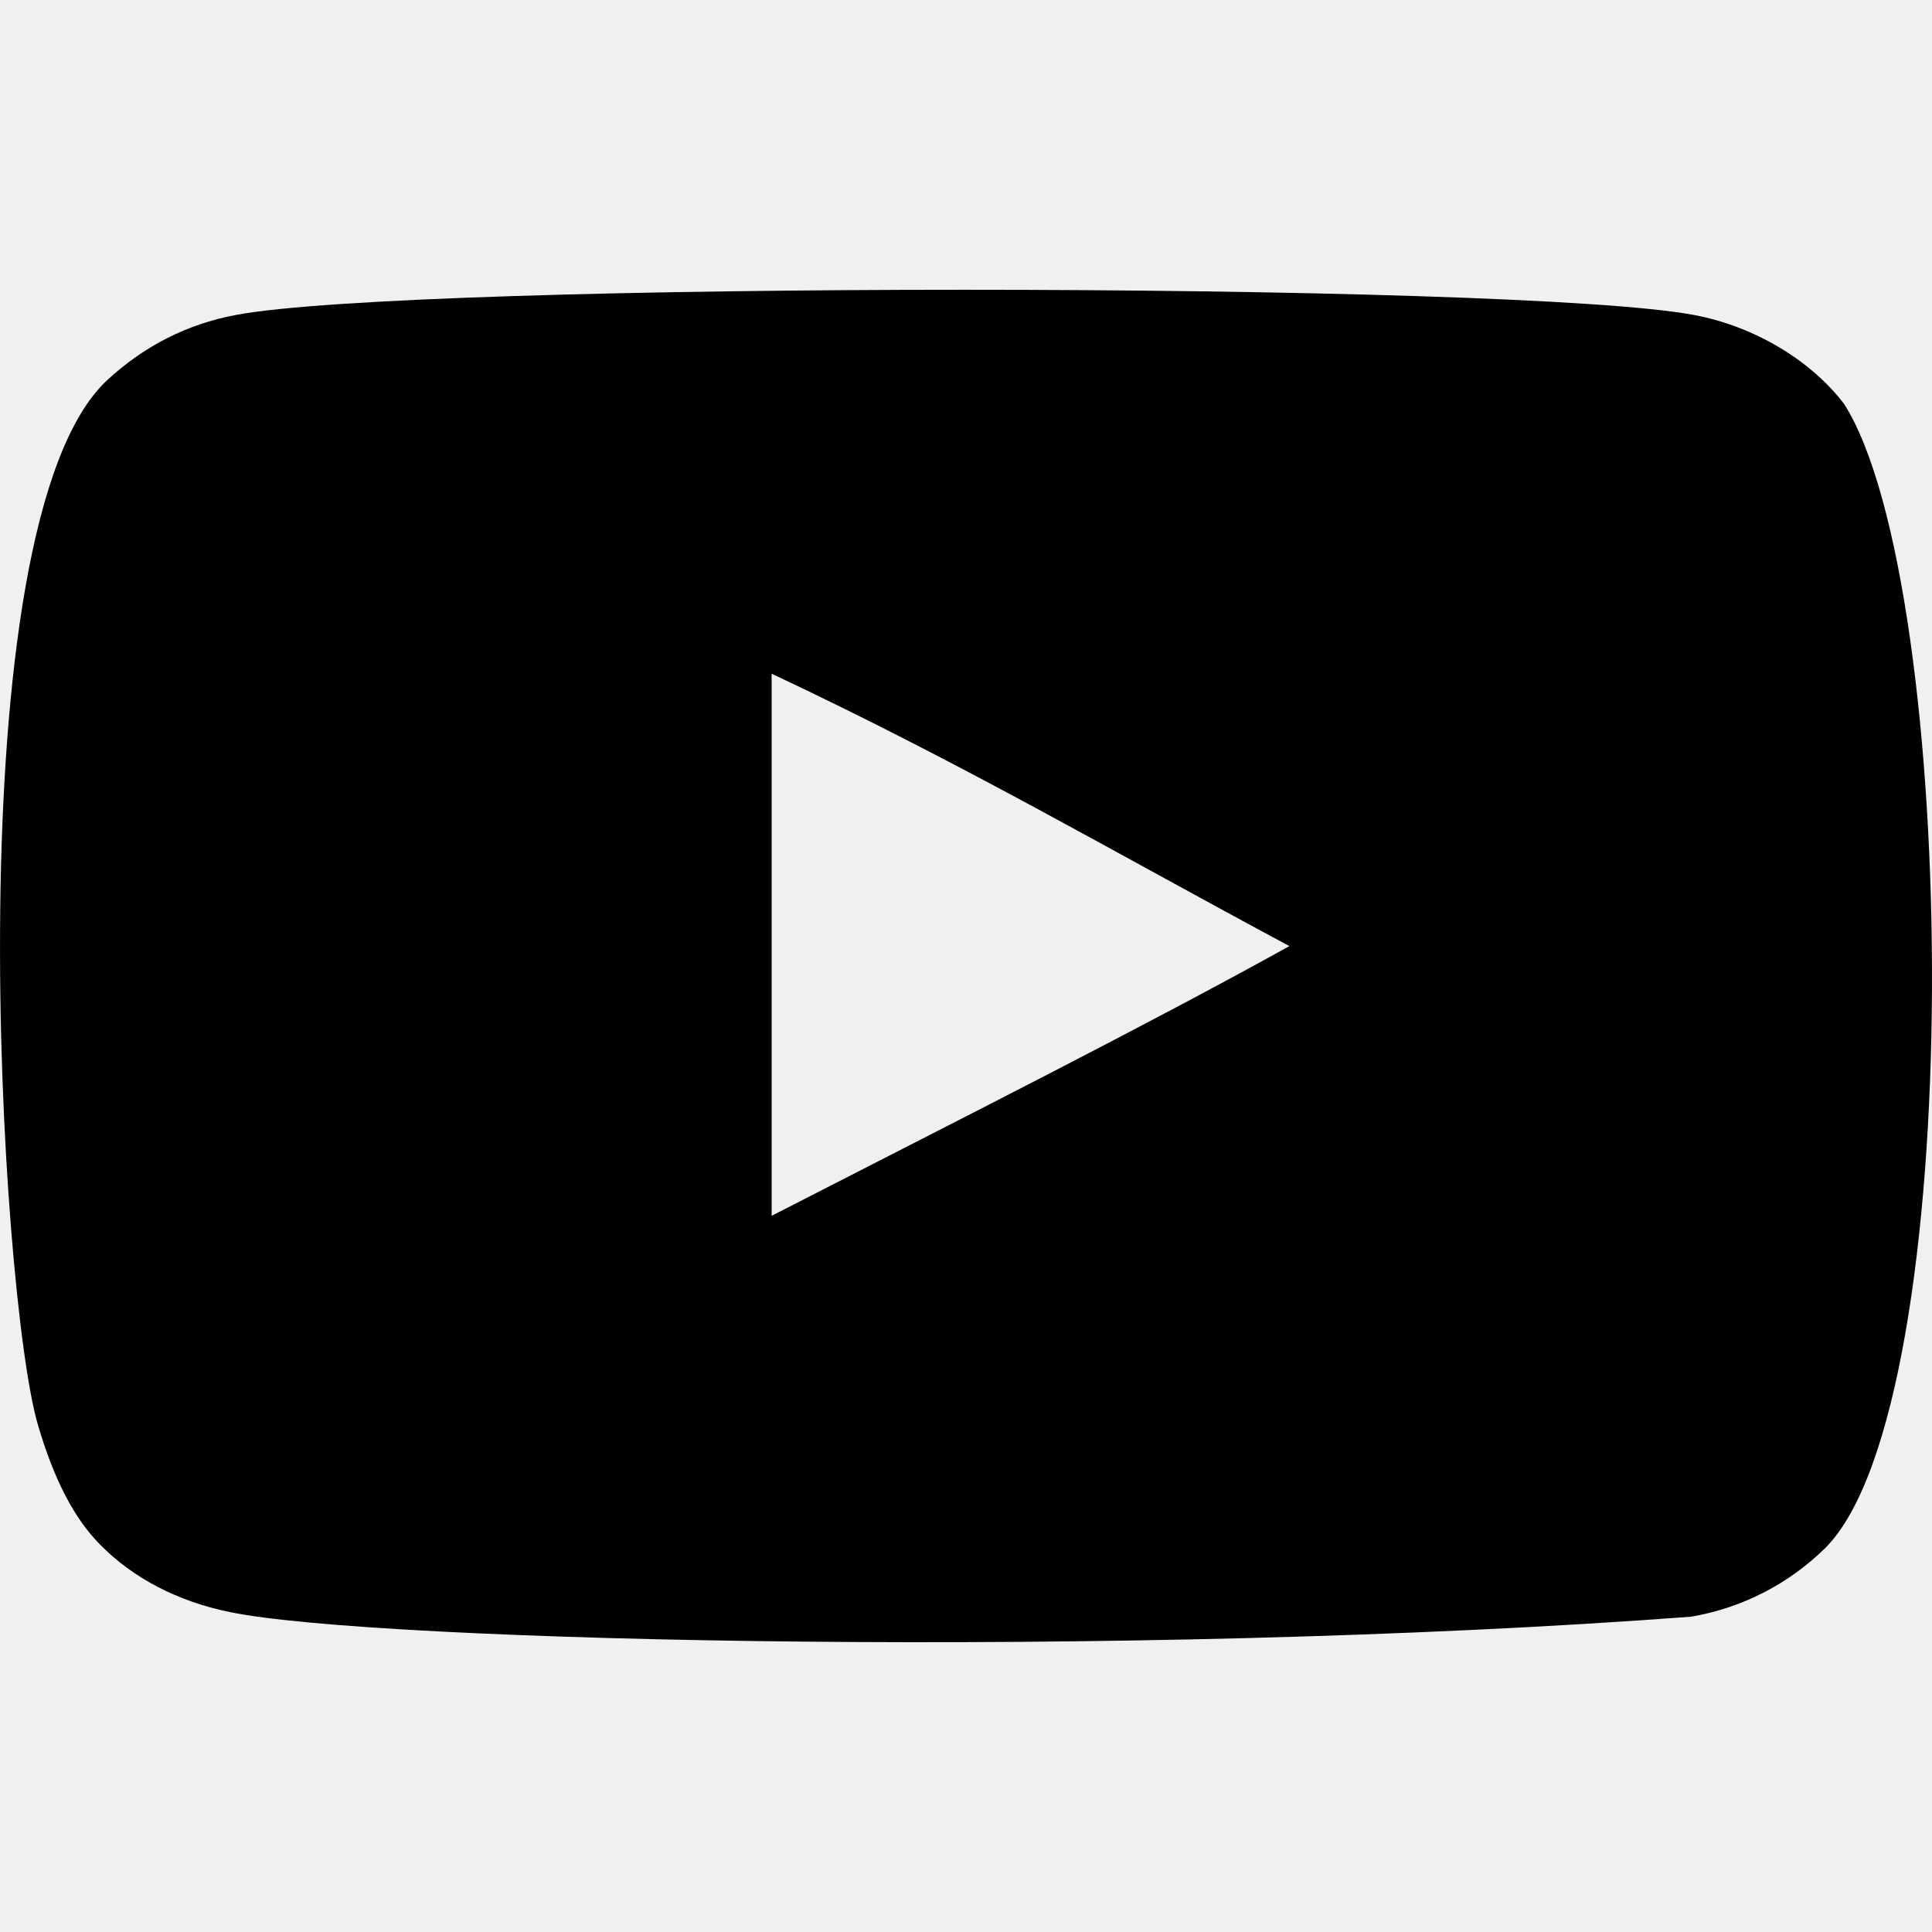
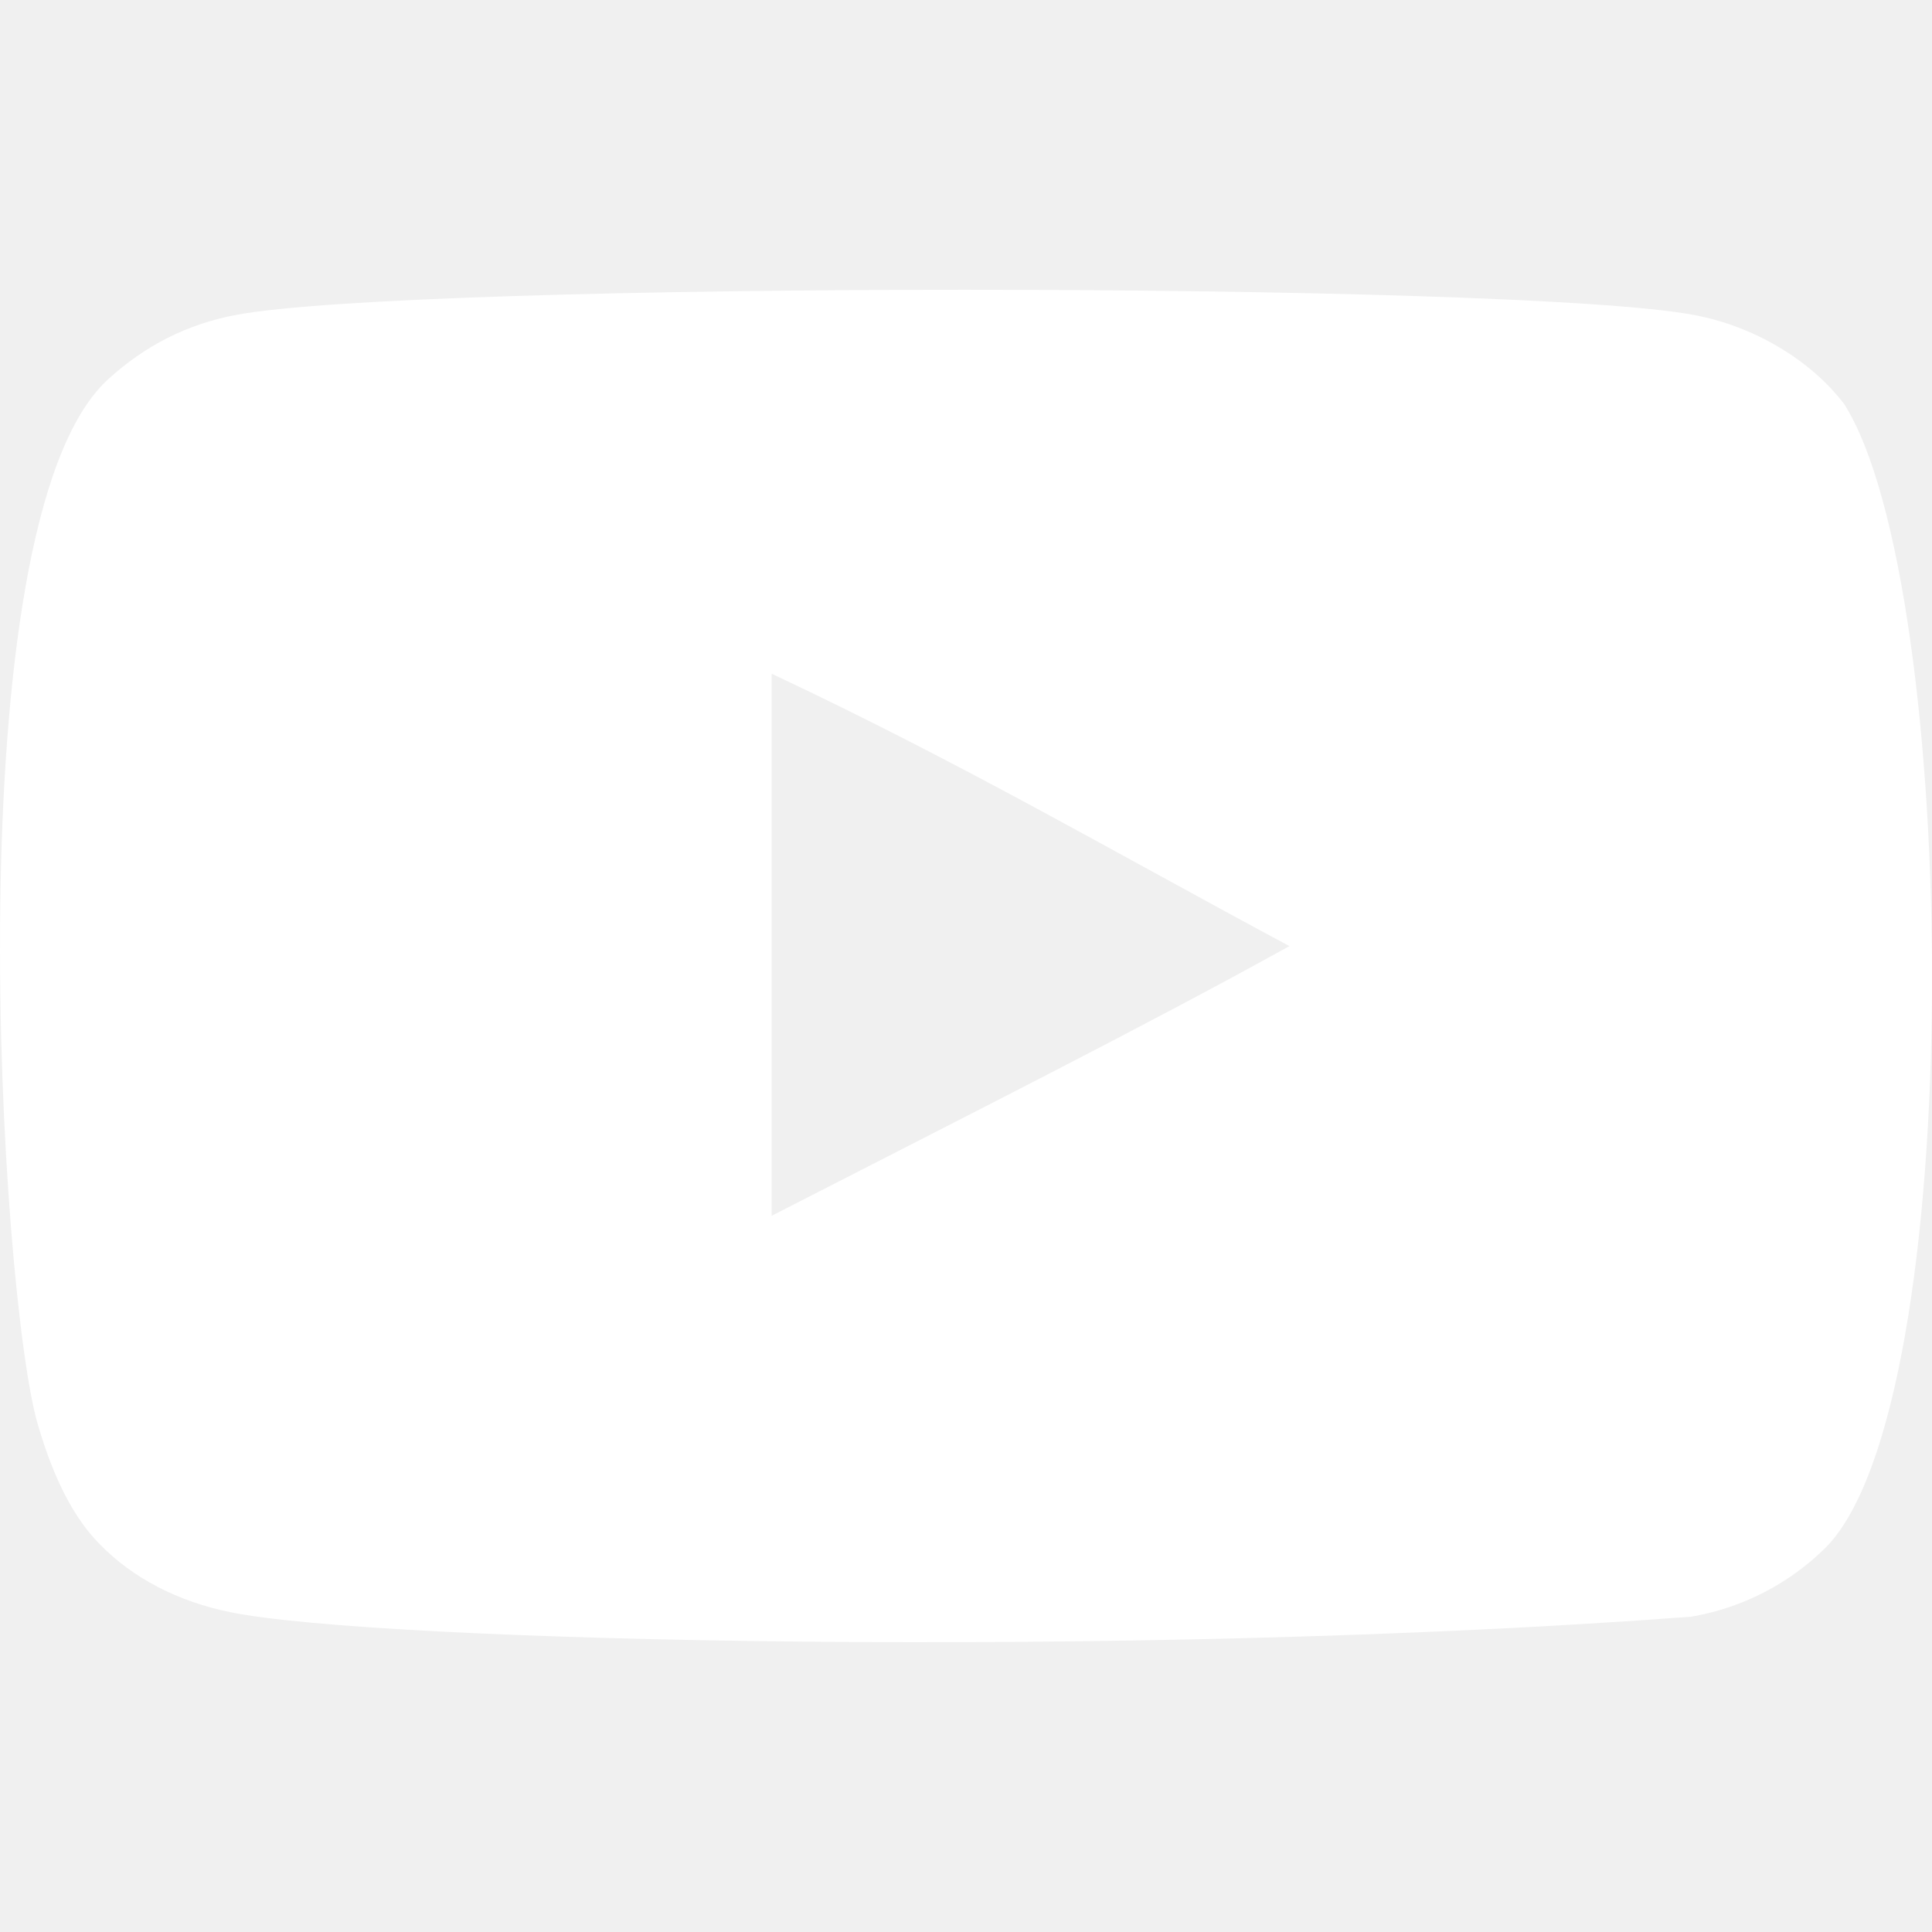
- <svg xmlns="http://www.w3.org/2000/svg" viewBox="0 -3 20 20">
-   <path fill-rule="evenodd" d="M7.988 9.586V3.974c1.993.938 3.536 1.843 5.36 2.82-1.505.834-3.367 1.77-5.36 2.792m11.103-8.403c-.344-.453-.93-.805-1.553-.922-1.833-.348-13.267-.349-15.099 0q-.752.142-1.328.673C-.5 2.429.005 10.452.393 11.751c.164.562.375.968.64 1.235.343.352.812.594 1.351.703 1.51.312 9.284.486 15.122.047a2.6 2.6 0 0 0 1.39-.712c1.49-1.49 1.388-9.962.195-11.841" />
+ <svg xmlns="http://www.w3.org/2000/svg" height="25px" width="25px" viewBox="0 -3 20 20">
+   <path fill="#fff" fill-rule="evenodd" d="M7.988 9.586V3.974c1.993.938 3.536 1.843 5.36 2.82-1.505.834-3.367 1.77-5.36 2.792m11.103-8.403c-.344-.453-.93-.805-1.553-.922-1.833-.348-13.267-.349-15.099 0q-.752.142-1.328.673C-.5 2.429.005 10.452.393 11.751c.164.562.375.968.64 1.235.343.352.812.594 1.351.703 1.51.312 9.284.486 15.122.047a2.6 2.6 0 0 0 1.39-.712c1.49-1.49 1.388-9.962.195-11.841" />
</svg>
